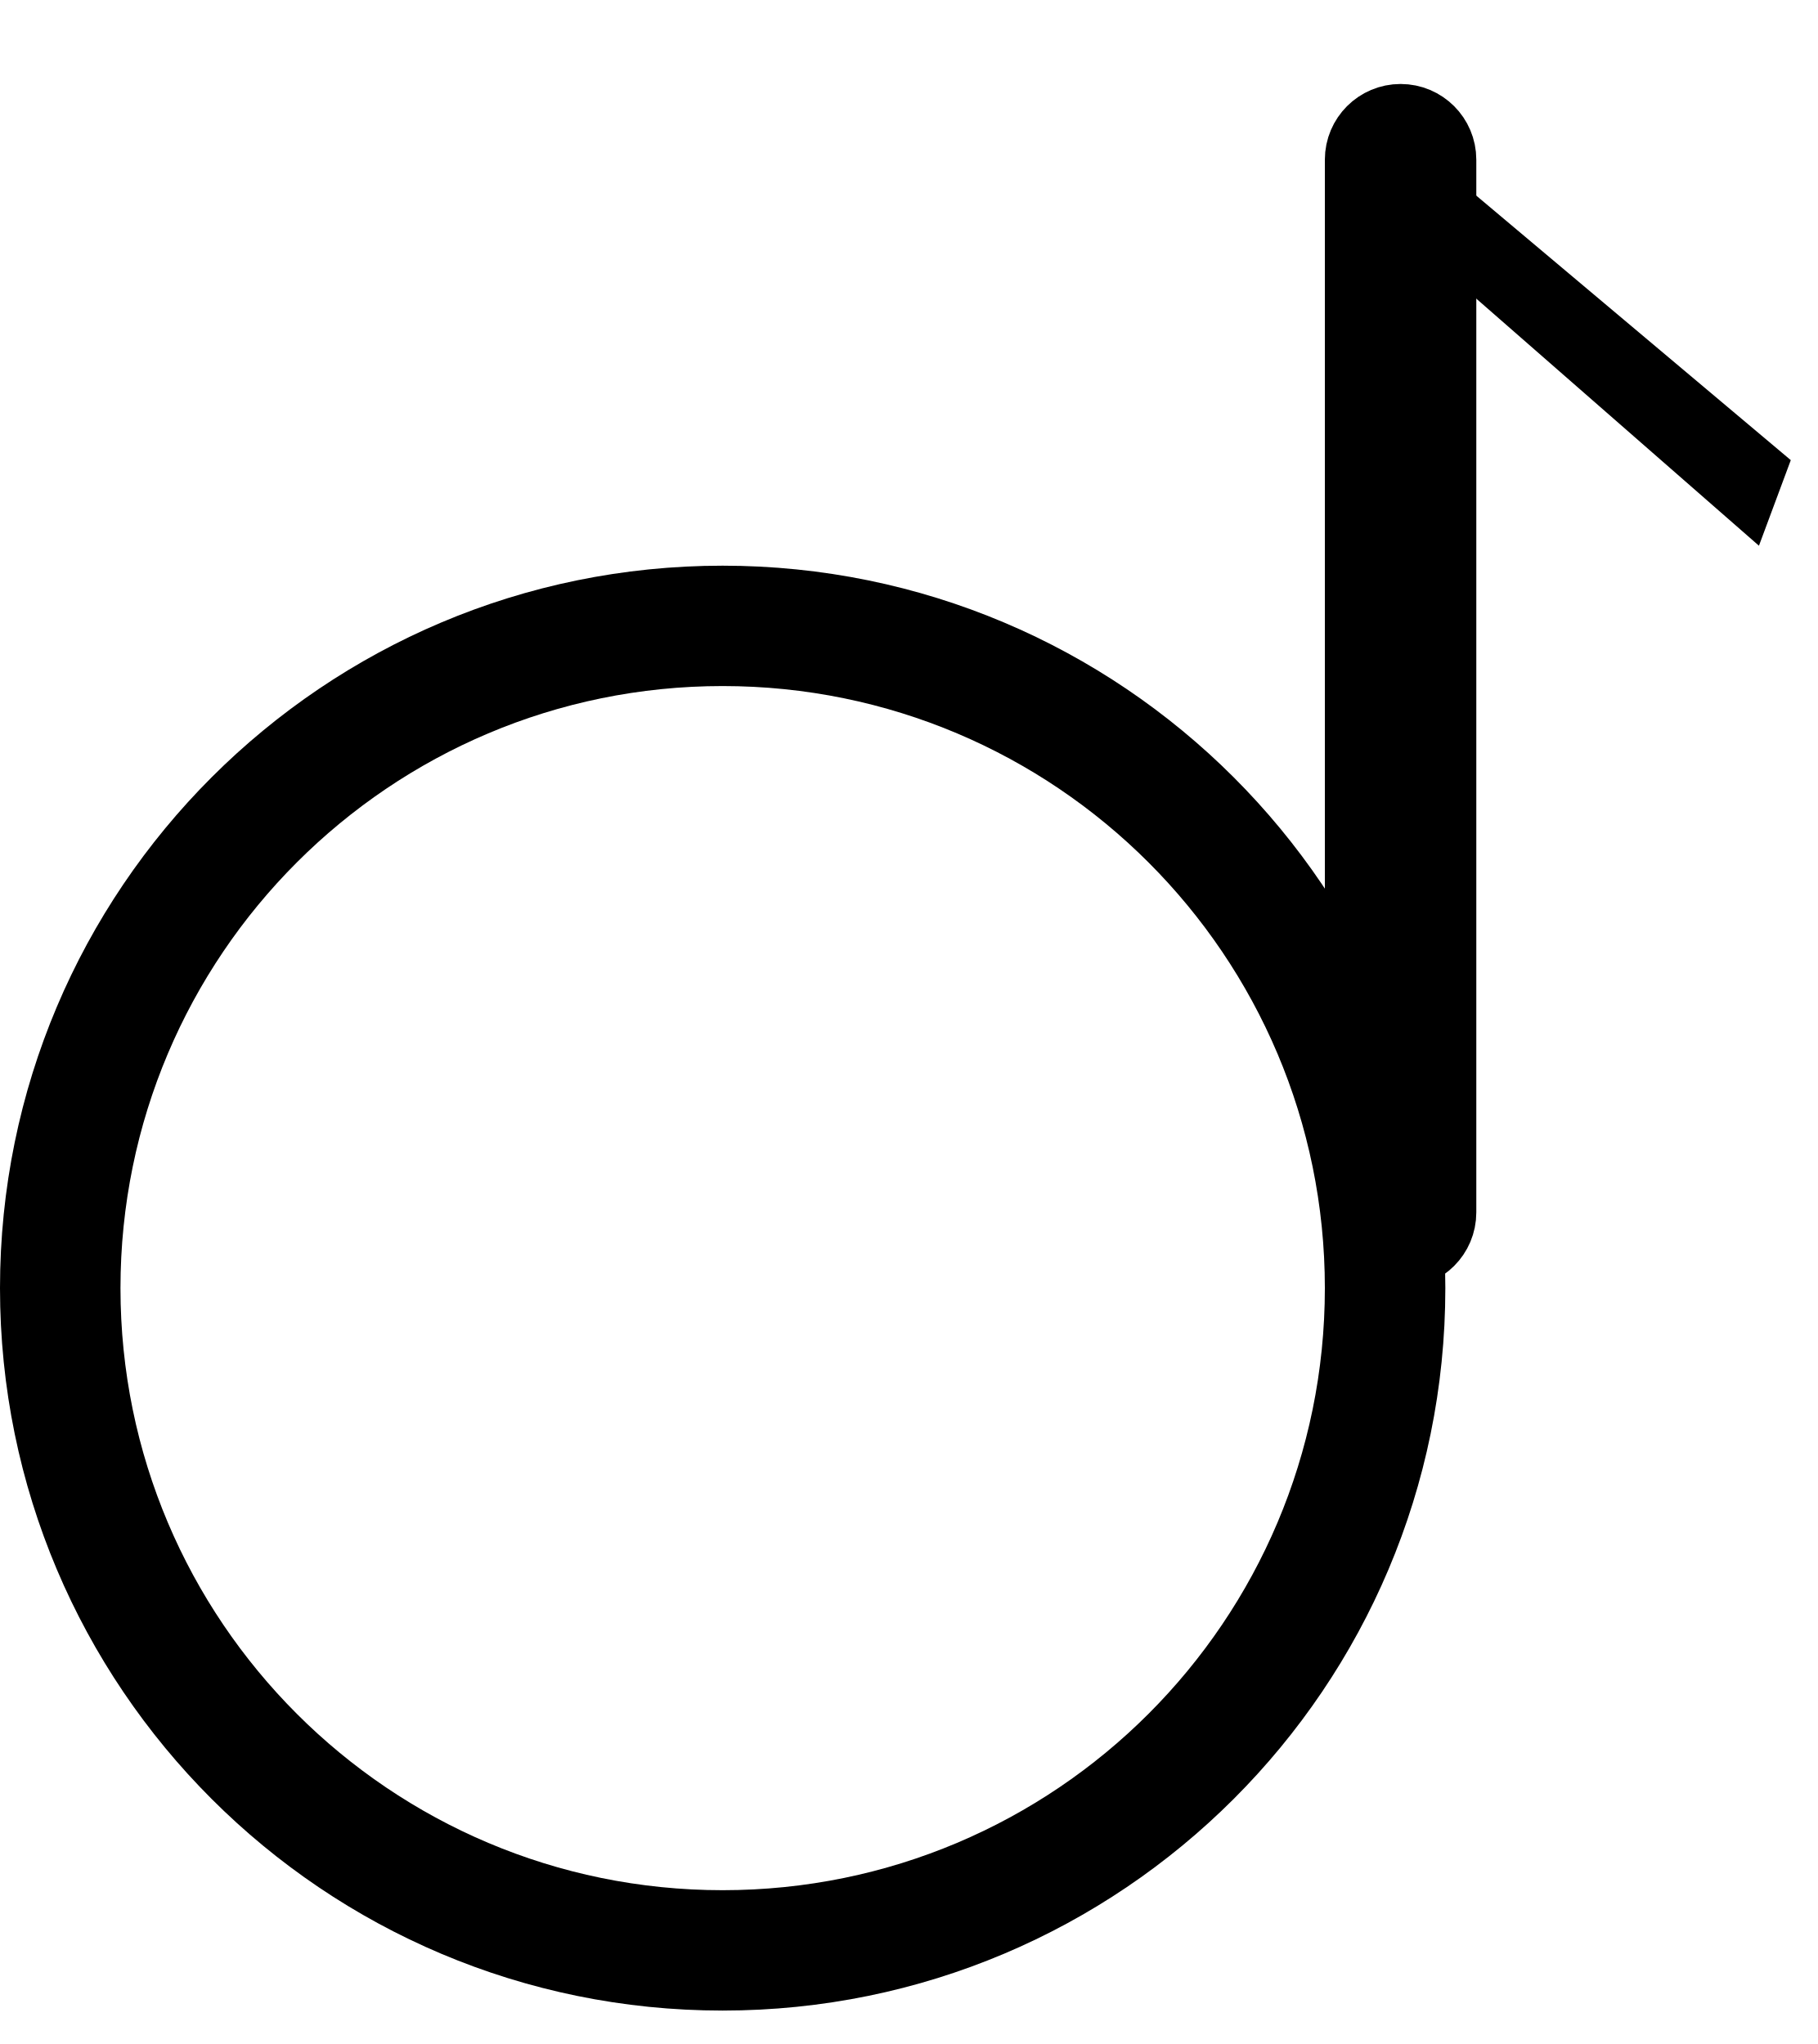
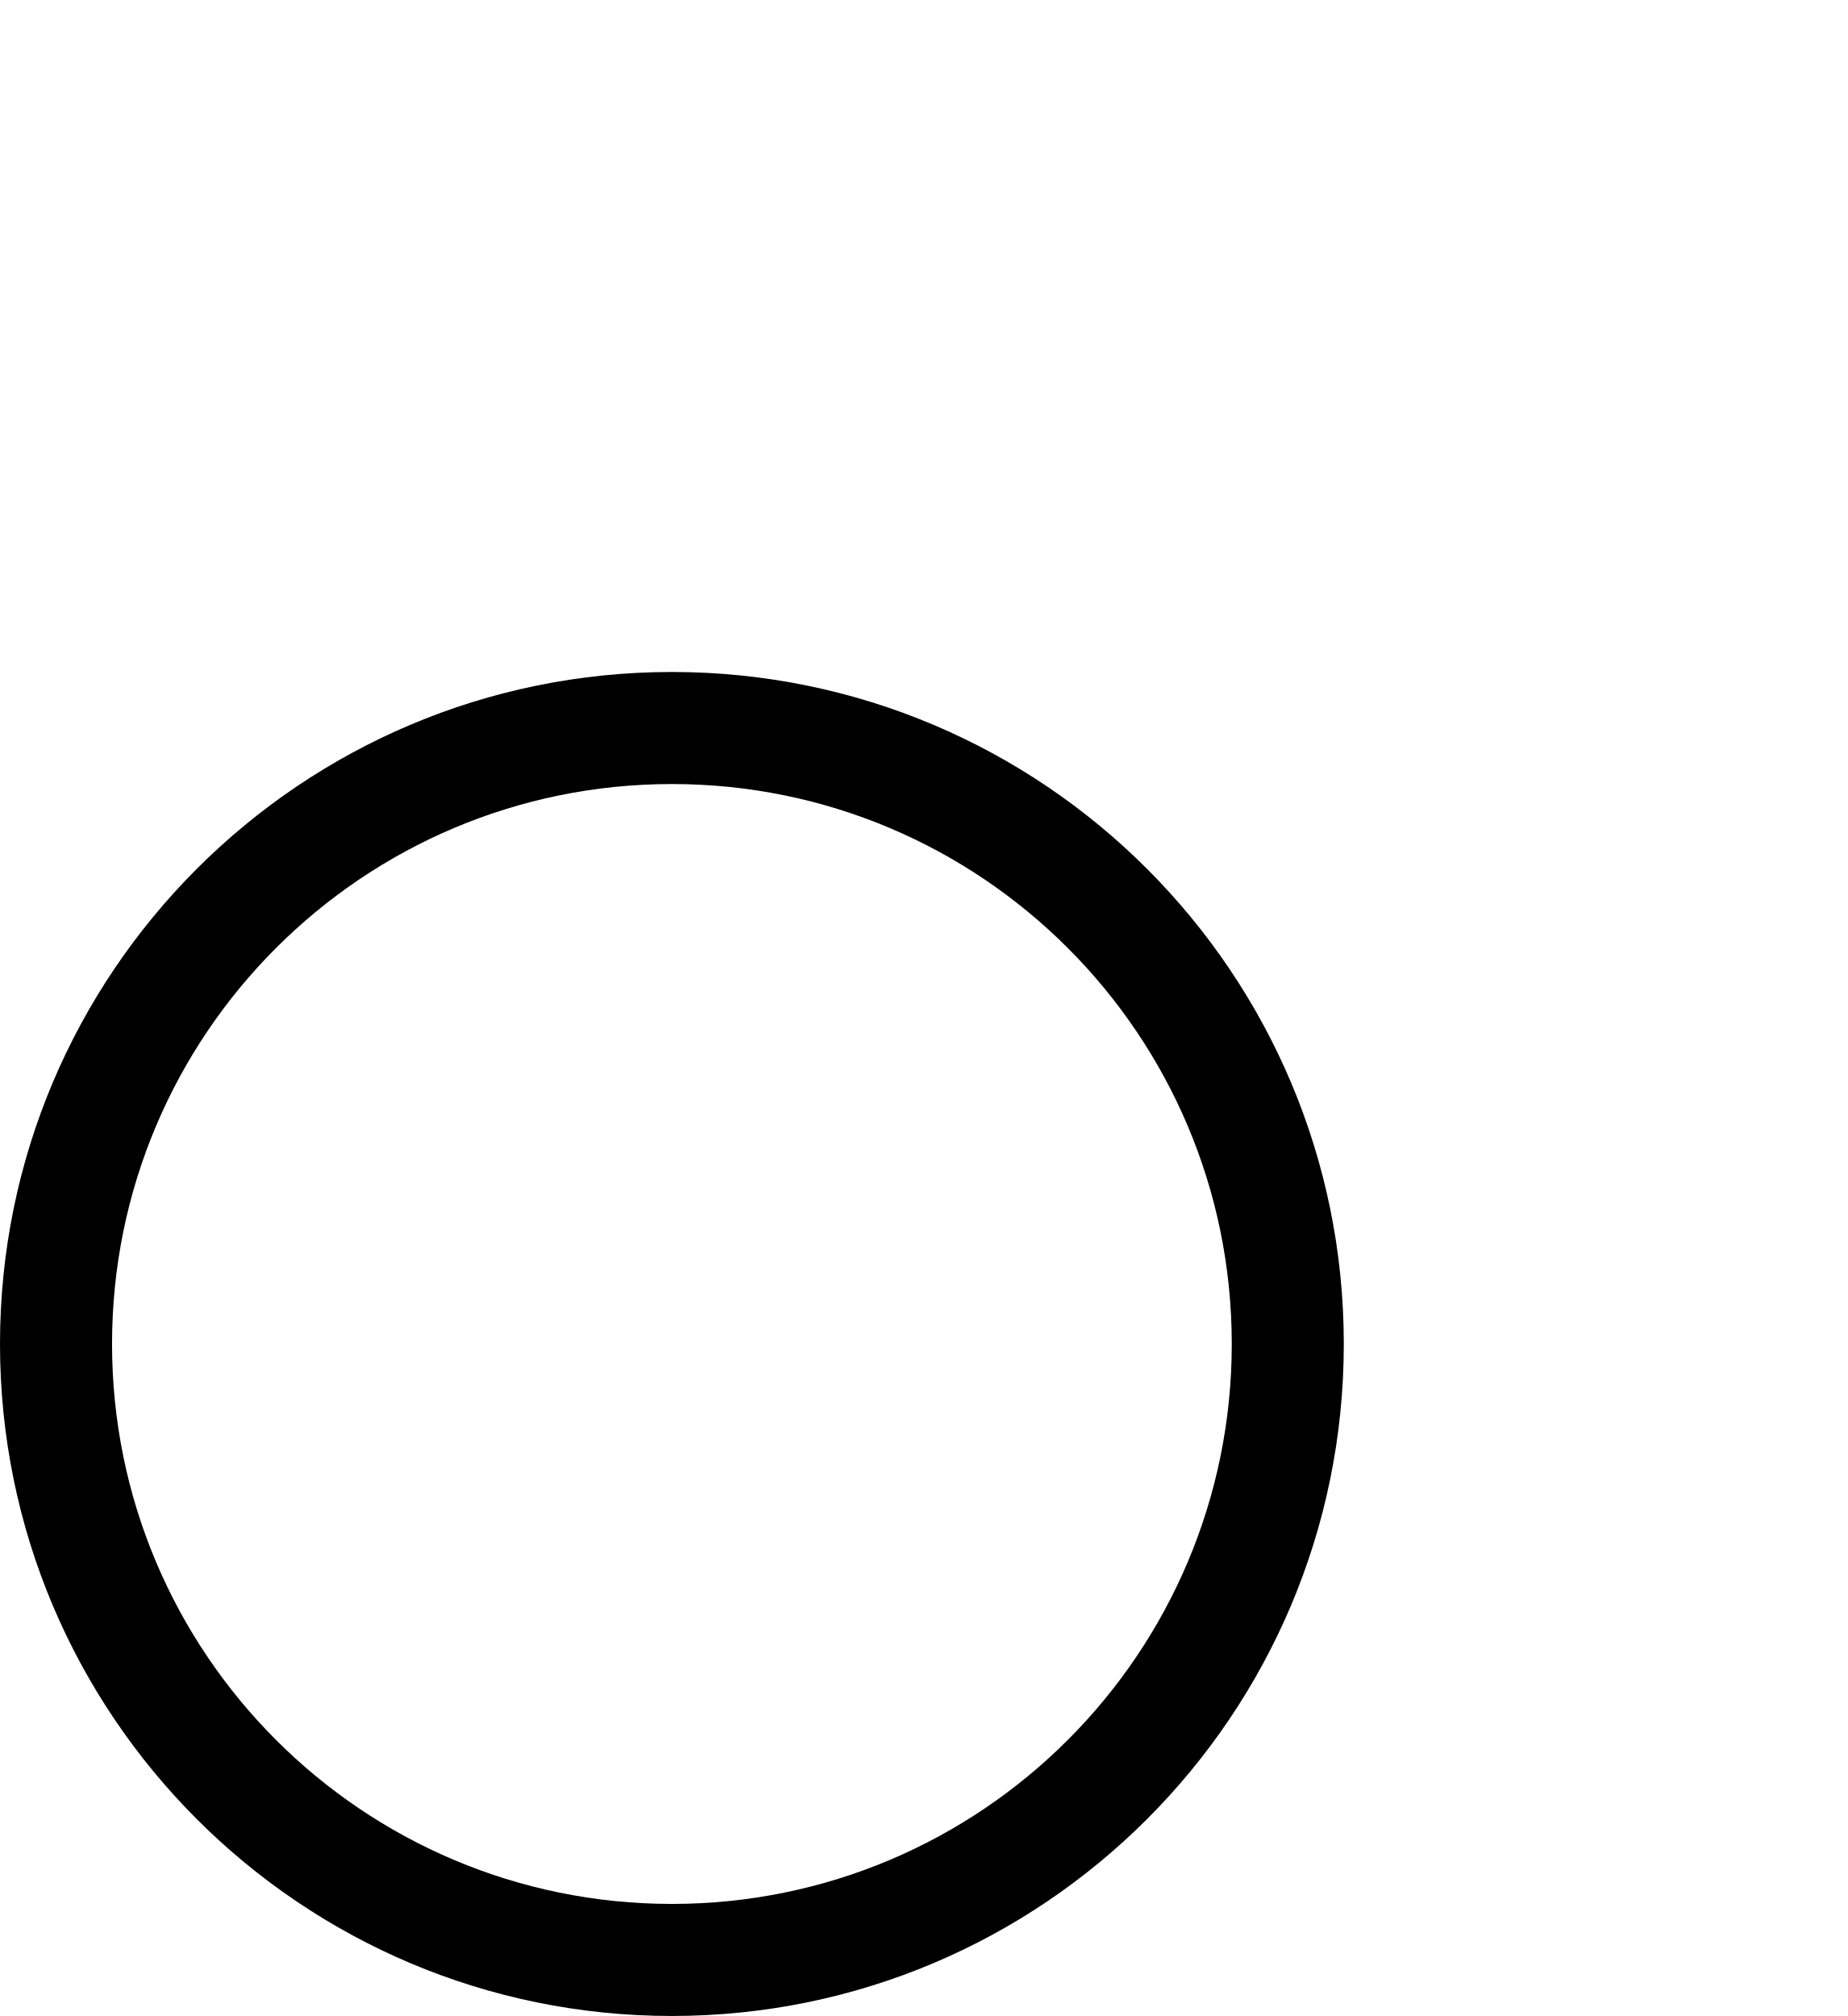
- <svg xmlns="http://www.w3.org/2000/svg" width="24px" height="27px" viewBox="0 0 24 27" version="1.1">
+ <svg xmlns="http://www.w3.org/2000/svg" width="11px" height="12px" viewBox="0 0 11 12" version="1.1">
  <g id="页面-1" stroke="none" stroke-width="1" fill="none" fill-rule="evenodd">
-     <g id="folder-music" transform="translate(0, 0.814328)">
-       <path d="M9.543,6.658 C14.814,6.658 19.087,10.93 19.087,16.201 C19.087,21.472 14.814,25.744 9.543,25.744 C4.273,25.744 0,21.472 0,16.201 C0,10.93 4.273,6.658 9.543,6.658 Z M9.543,8.248 C5.151,8.248 1.591,11.809 1.591,16.201 C1.591,20.593 5.151,24.154 9.543,24.154 C13.936,24.154 17.496,20.593 17.496,16.201 C17.496,11.809 13.936,8.248 9.543,8.248 Z" id="形状" fill="#000000" fill-rule="nonzero" />
-       <rect id="矩形" stroke="#000000" x="17.996" y="0.795" width="1" height="14.906" rx="0.5" />
-       <path d="M20.353,0.208 L20.899,6.54 L20.781,6.594 L20.353,0.208 Z" id="矩形备份" stroke="#000000" transform="translate(20.62589, 3.374107) rotate(-45) translate(-20.62589, -3.374107) " />
+     <g id="folder-music" transform="translate(0, 0.755877)">
+       <path d="M4,3.244 C6.209,3.244 8,5.035 8,7.244 C8,9.453 6.209,11.244 4,11.244 C1.791,11.244 0,9.453 0,7.244 C0,5.035 1.791,3.244 4,3.244 Z M4,3.911 C2.159,3.911 0.667,5.403 0.667,7.244 C0.667,9.085 2.159,10.577 4,10.577 C5.841,10.577 7.333,9.085 7.333,7.244 C7.333,5.403 5.841,3.911 4,3.911 Z" id="形状" fill="#000000" fill-rule="nonzero" />
+       <path d="" id="矩形" stroke="#000000" />
+       <path d="" id="矩形备份" stroke="#000000" transform="translate(8.746011, 1.620886) rotate(-45) translate(-8.746011, -1.620886) " />
    </g>
  </g>
</svg>
